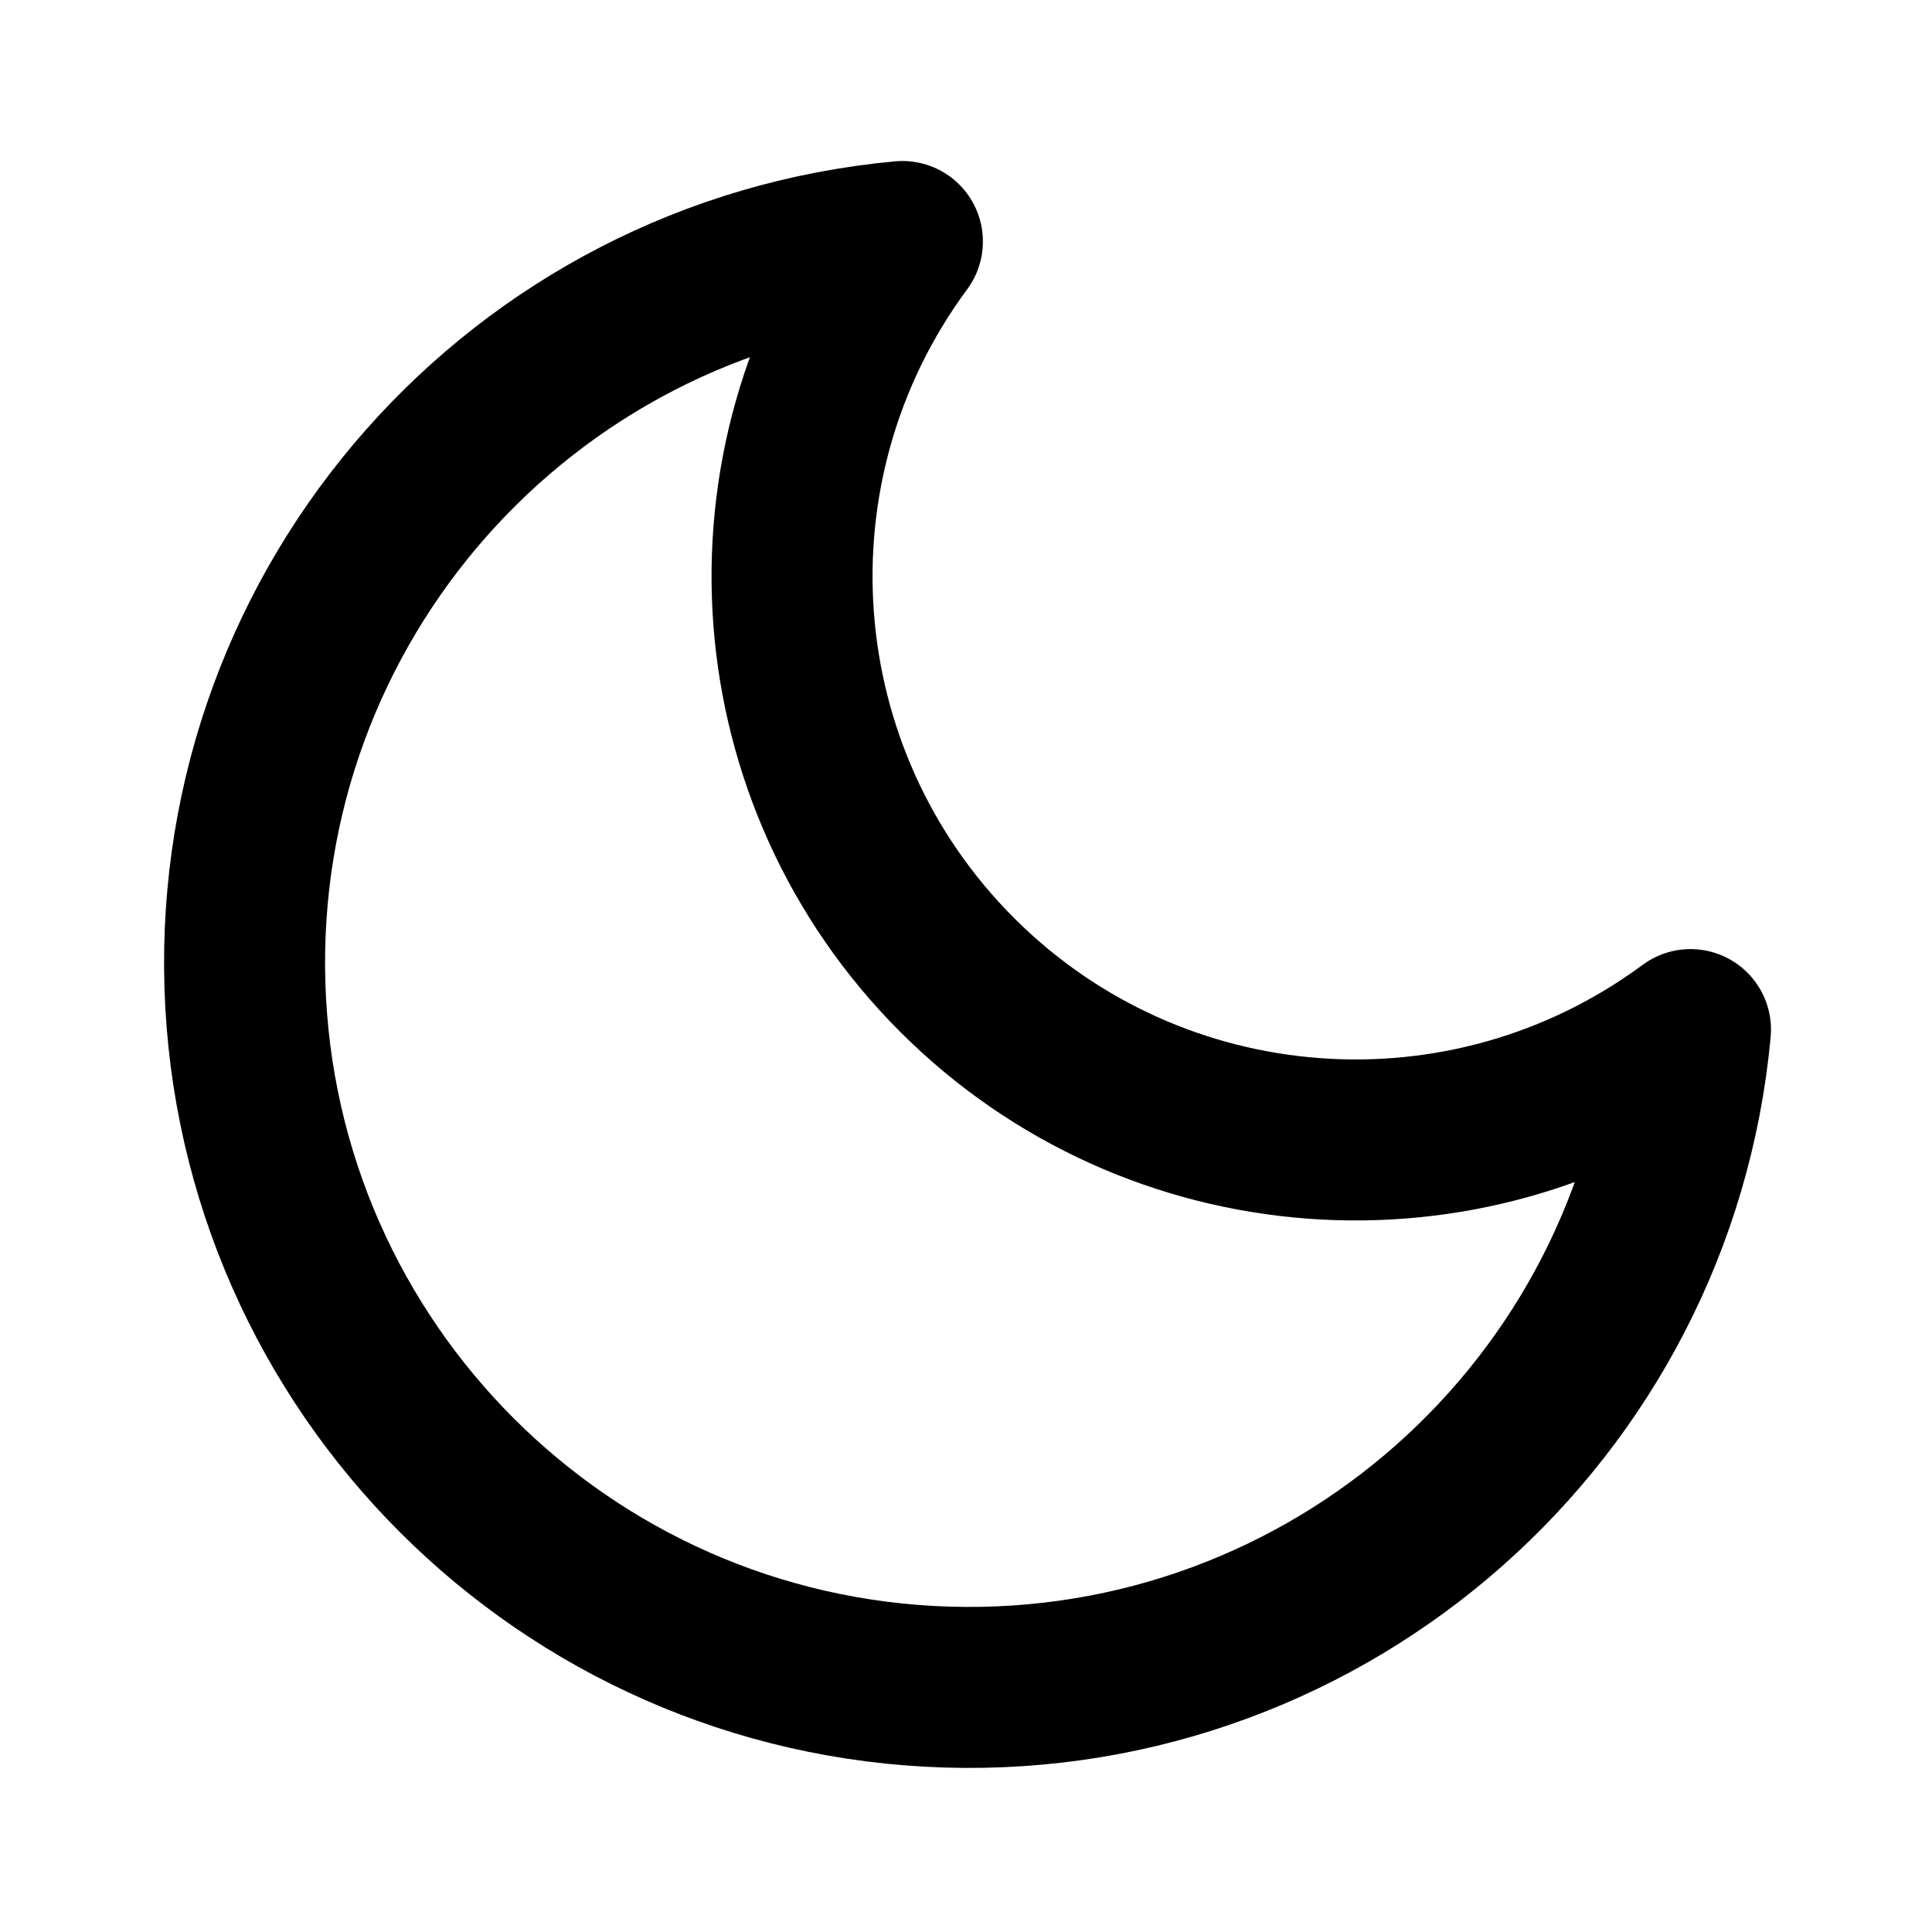
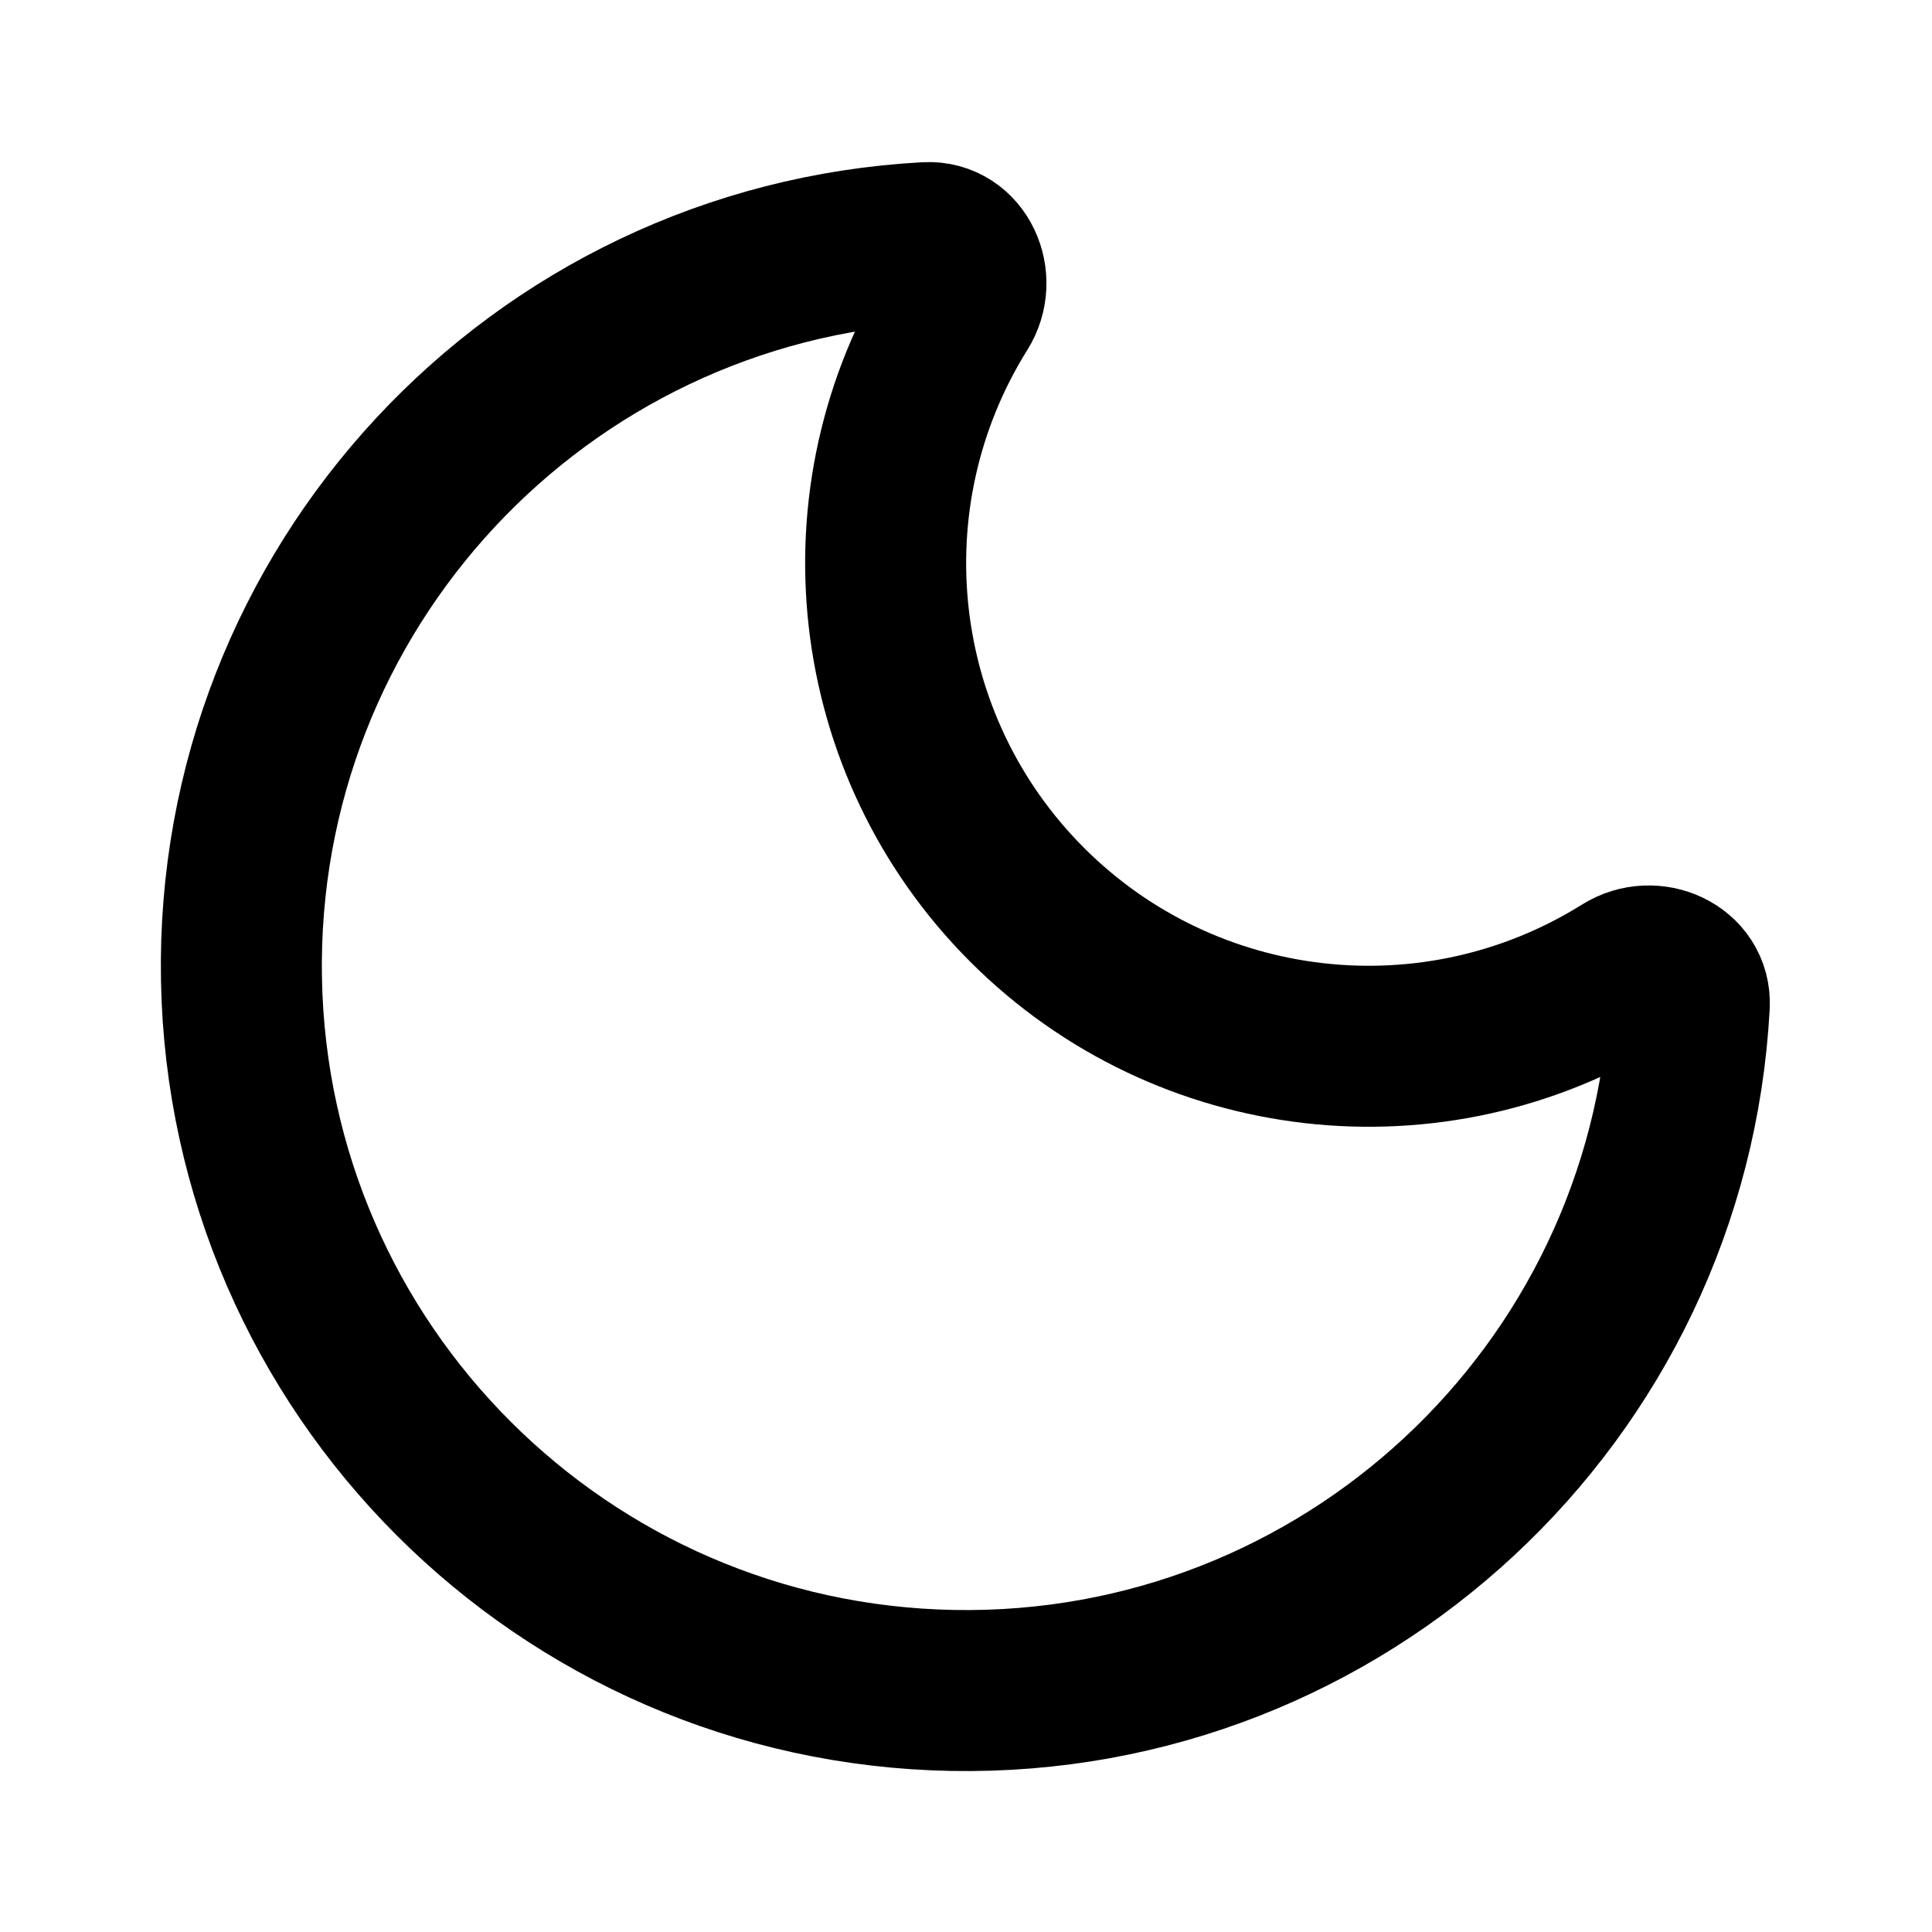
- <svg xmlns="http://www.w3.org/2000/svg" width="24" height="24" viewBox="0 0 24 24" fill="none" stroke="currentColor" stroke-width="2" stroke-linecap="round" stroke-linejoin="round" class="feather feather-moon">
-   <path d="M21 12.79A9 9 0 1 1 11.21 3 7 7 0 0 0 21 12.79z" />
+ <svg xmlns="http://www.w3.org/2000/svg" class="lucide lucide-moon" width="24" height="24" viewBox="0 0 24 24" fill="none" stroke="currentColor" stroke-width="2" stroke-linecap="round" stroke-linejoin="round">
+   <path d="M20.985 12.486a9 9 0 1 1-9.473-9.472c.405-.022.617.46.402.803a6 6 0 0 0 8.268 8.268c.344-.215.825-.004.803.401" />
</svg>
